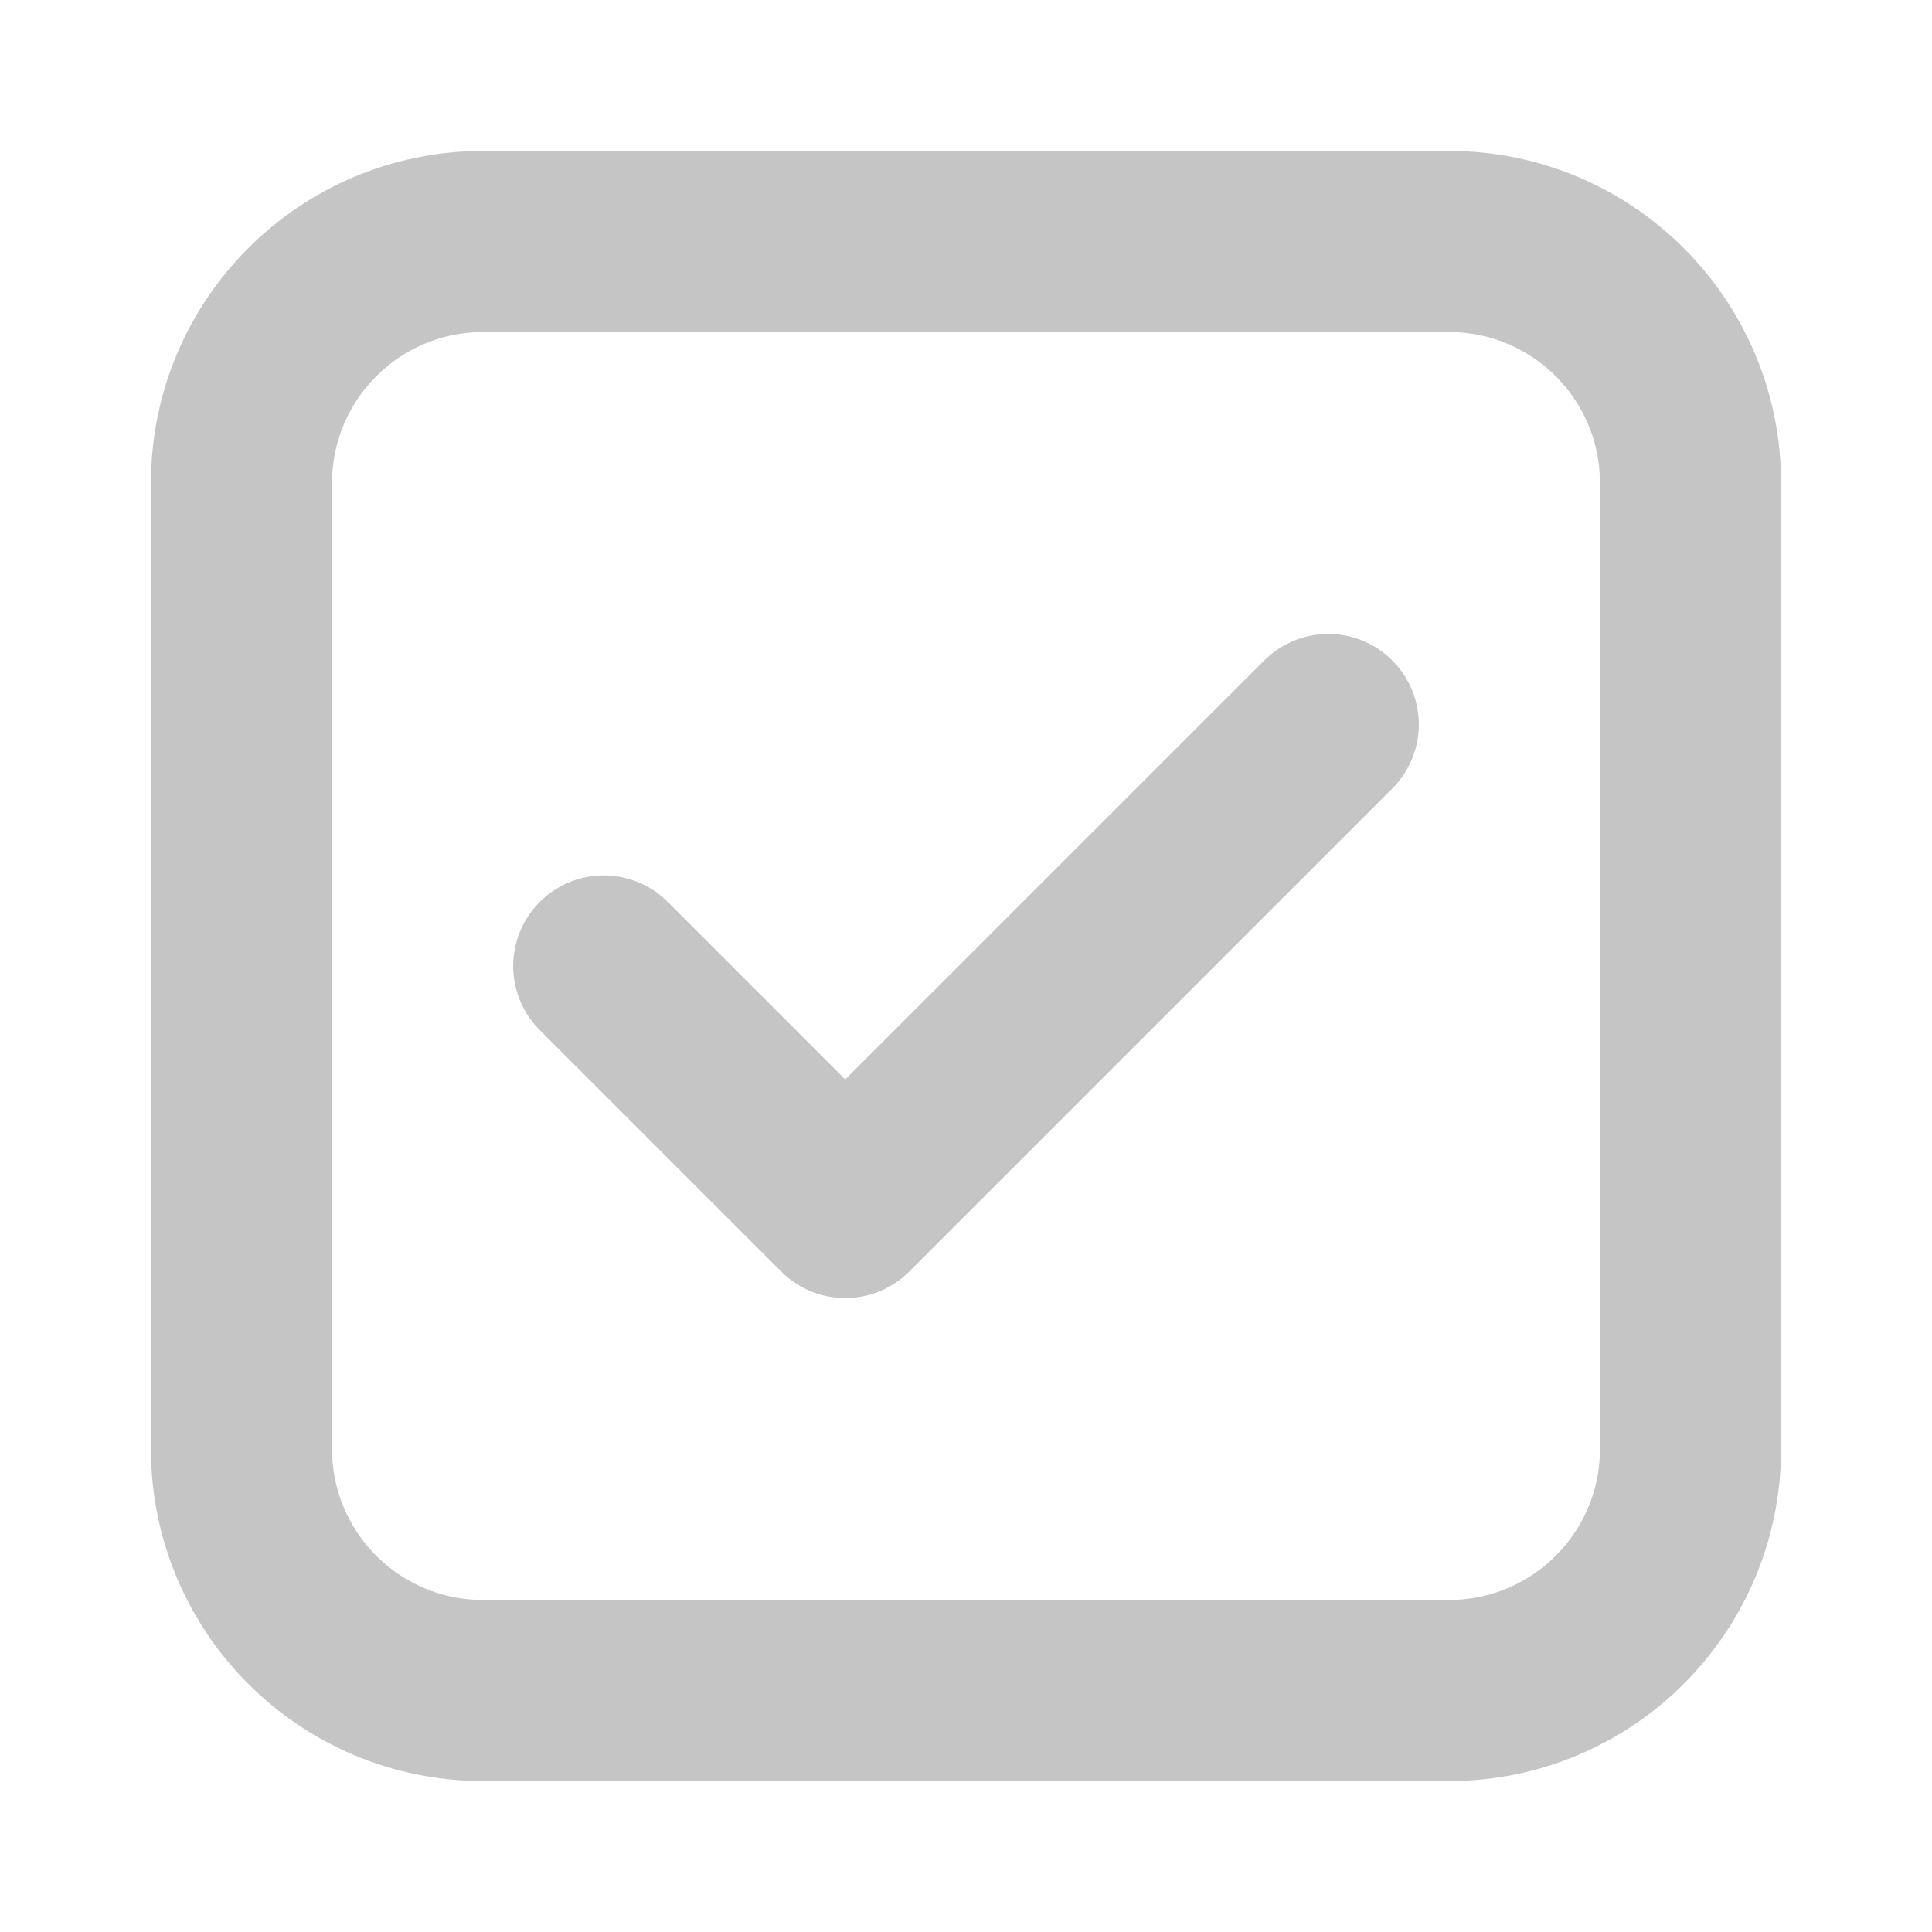
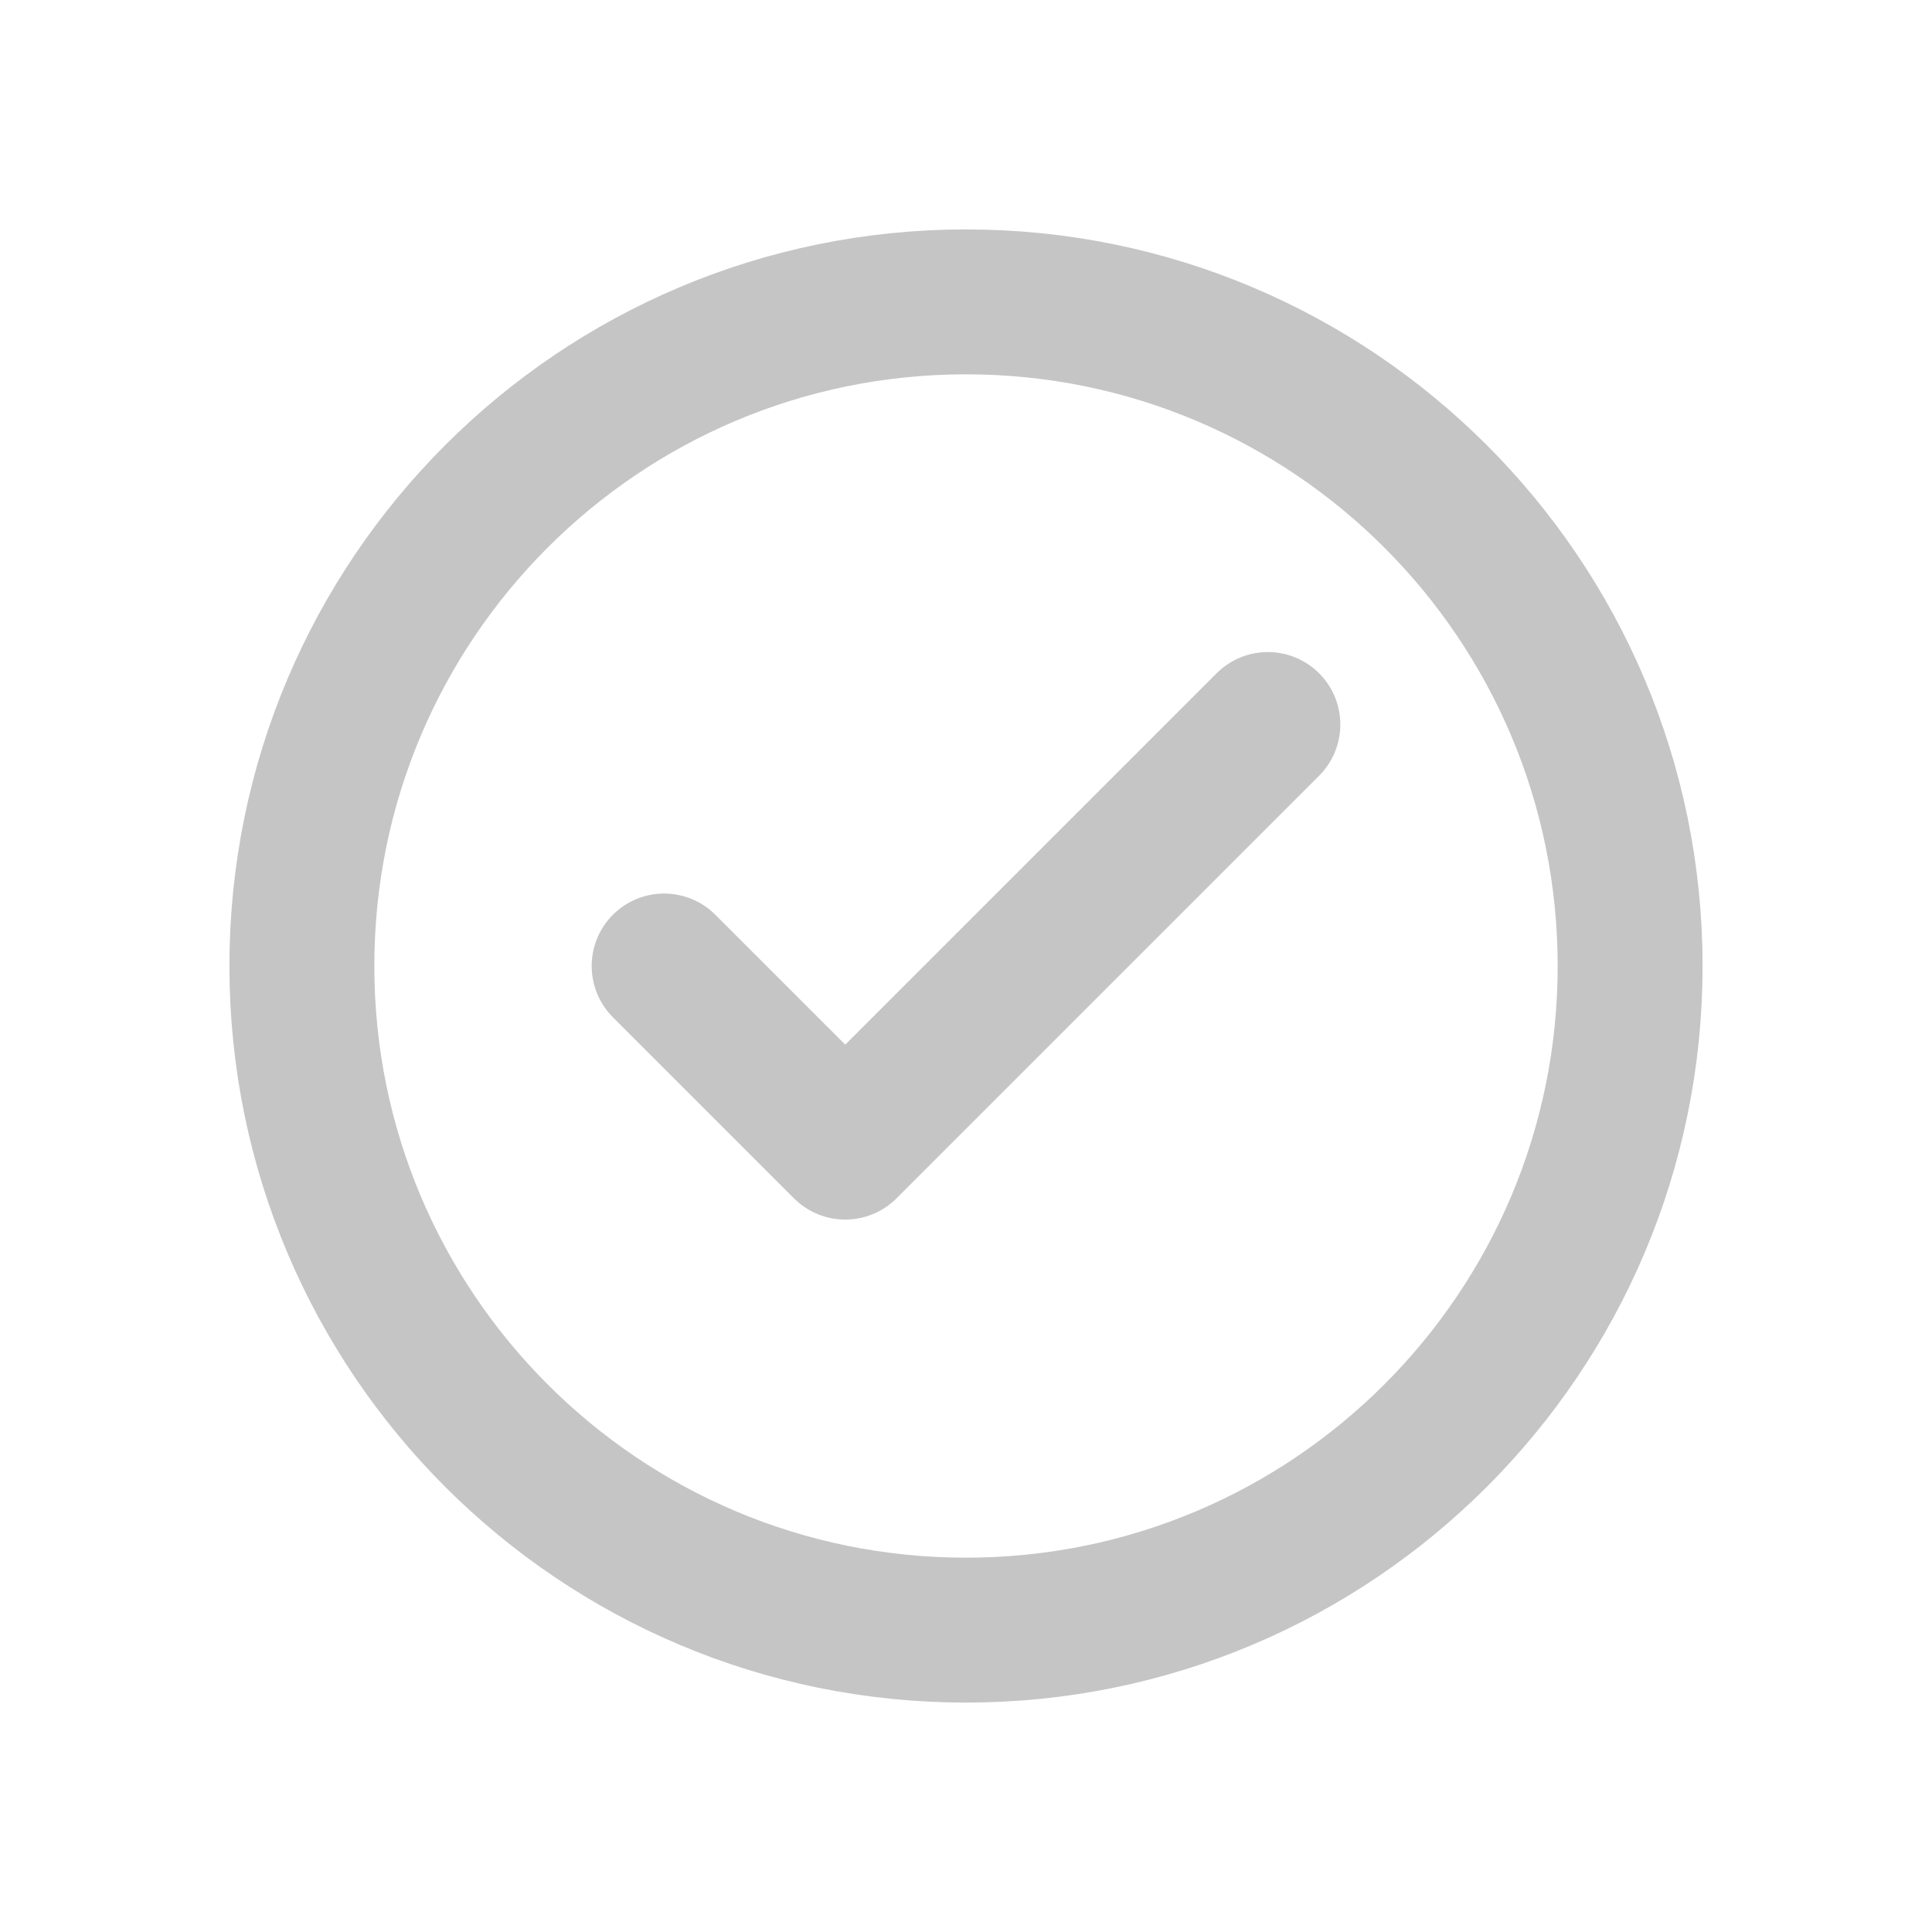
<svg xmlns="http://www.w3.org/2000/svg" width="16" height="16" viewBox="0 0 16 16" fill="none">
-   <rect x="2" y="2" width="12" height="12" rx="2" stroke="#C5C5C5" stroke-width="1.5" />
-   <path d="M5 8L7 10L11 6" stroke="#C5C5C5" stroke-width="1.5" stroke-linecap="round" stroke-linejoin="round" />
+   <circle cx="8" cy="8" r="5.5" stroke="#C5C5C5" stroke-width="1.2" fill="none" />
+   <path d="M5.5 8L7 9.5L10.5 6" stroke="#C5C5C5" stroke-width="1.2" stroke-linecap="round" stroke-linejoin="round" />
</svg>
